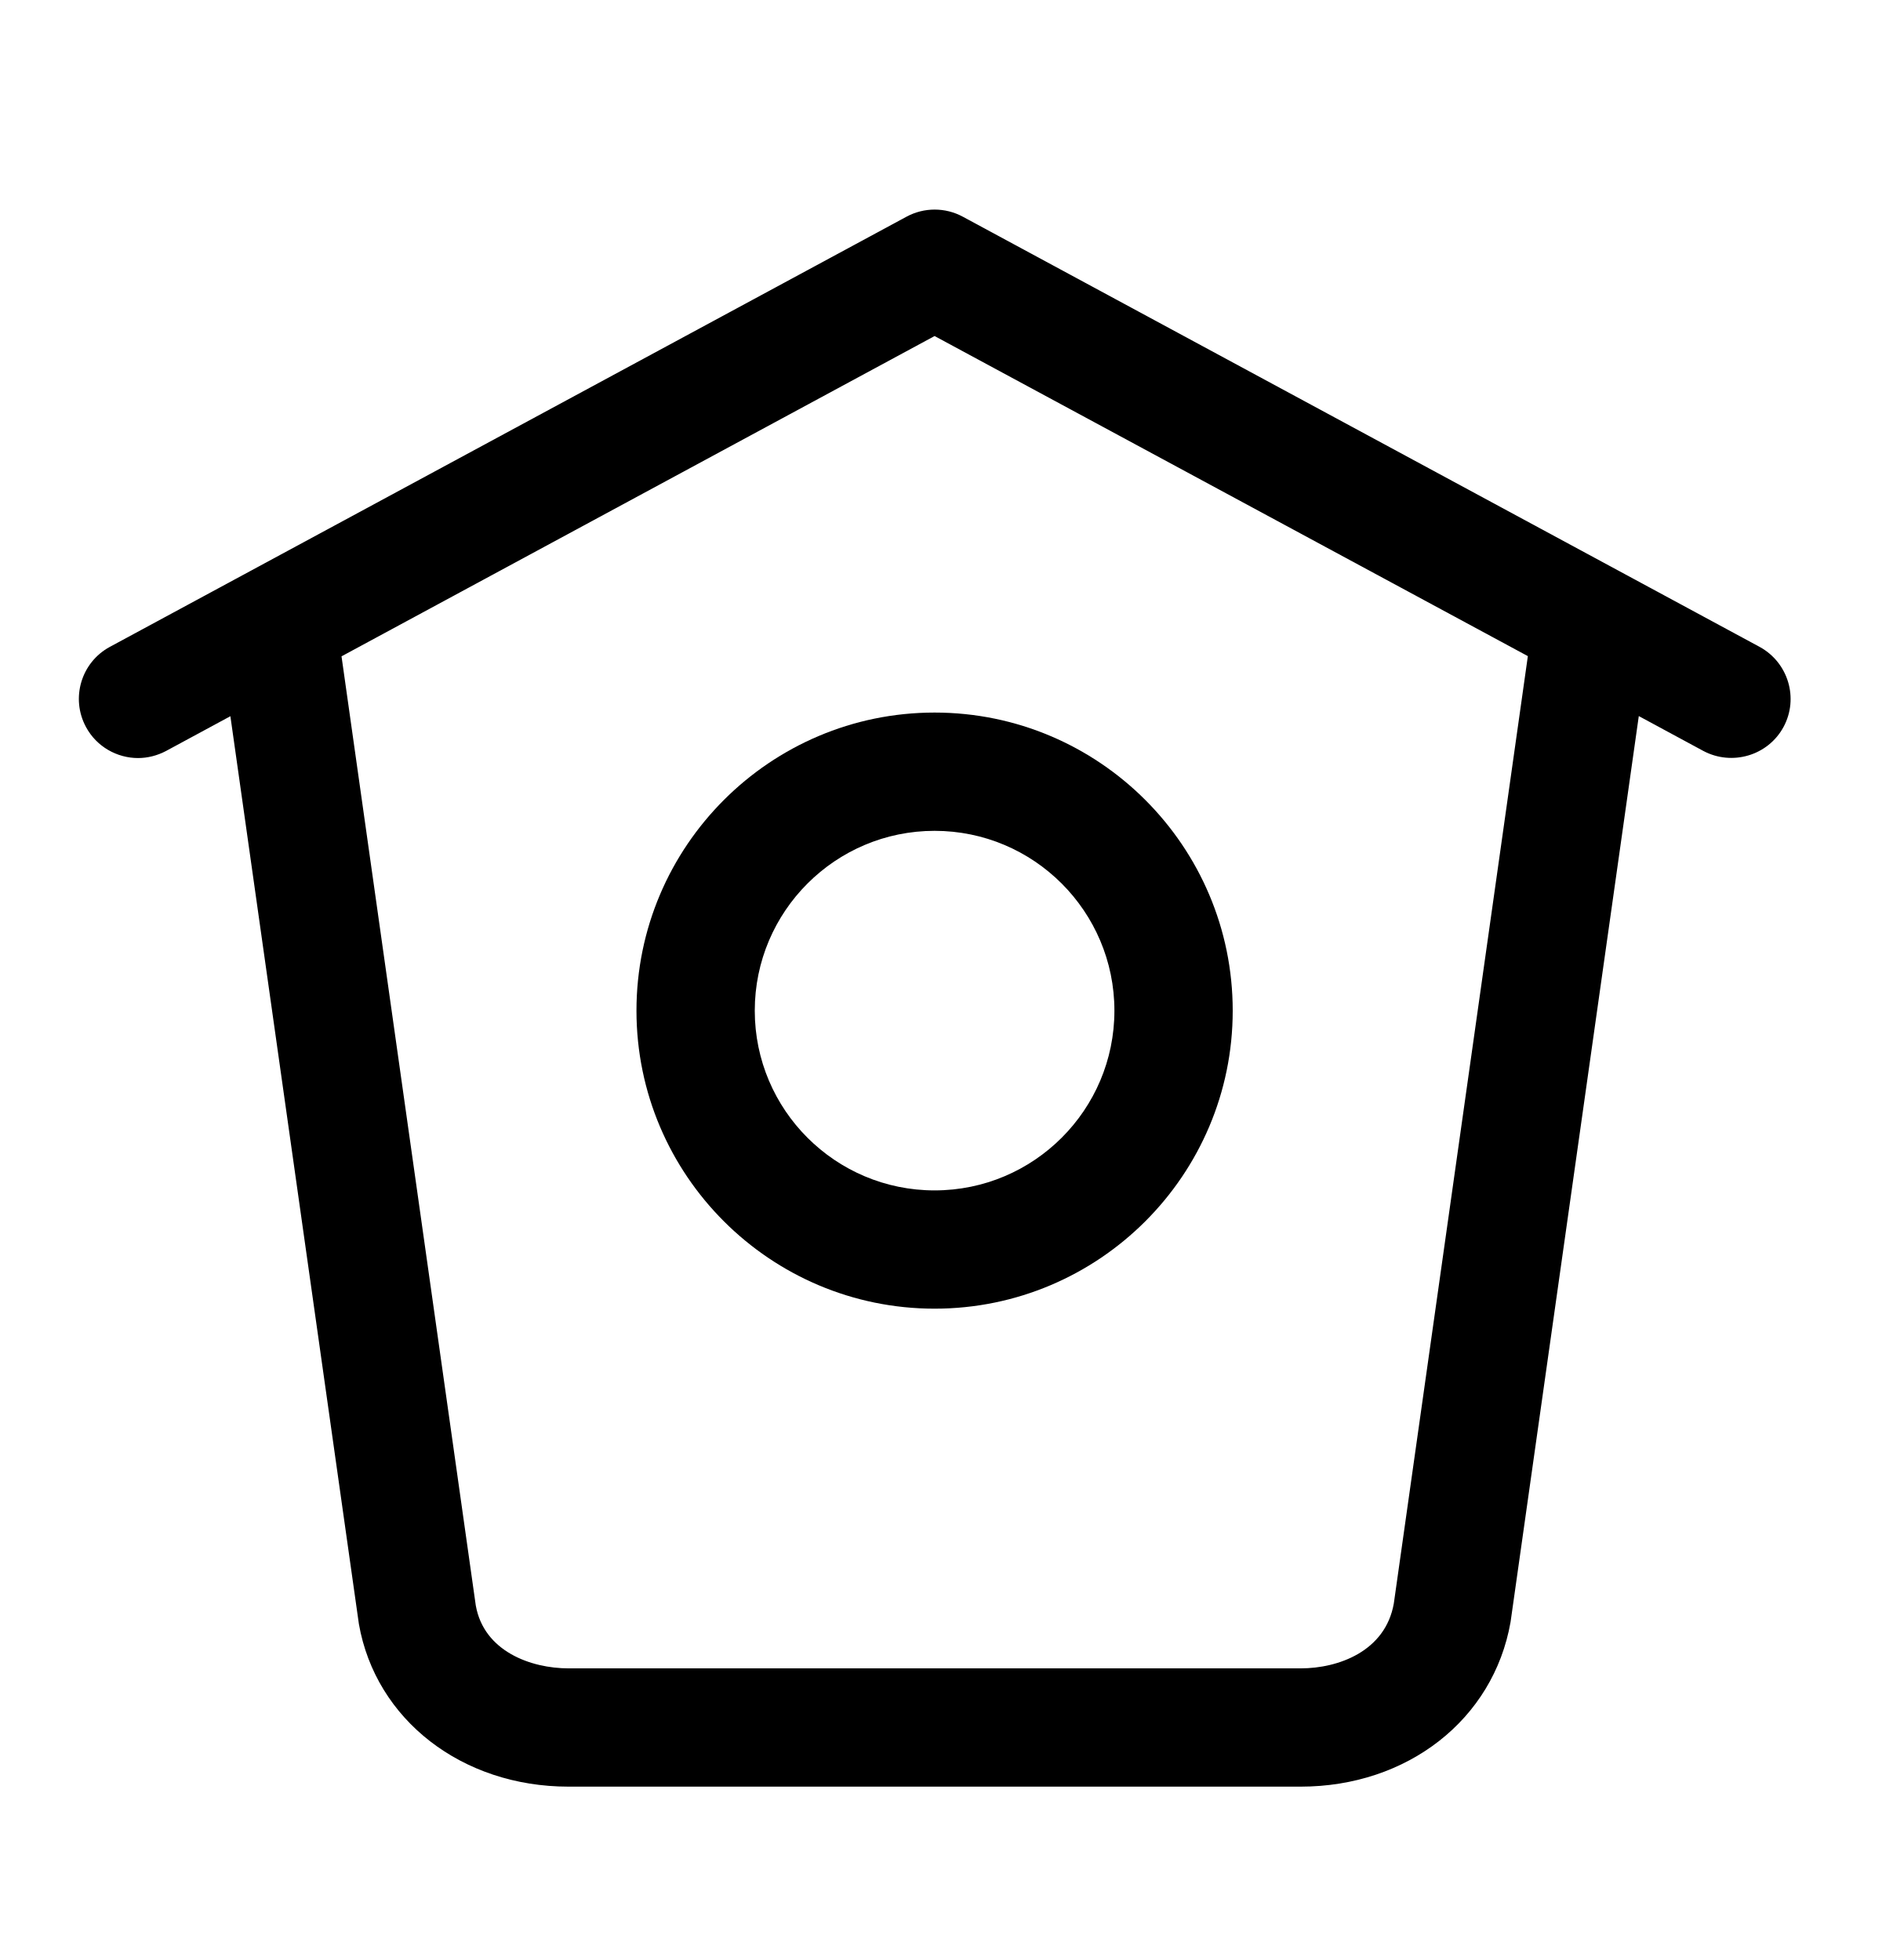
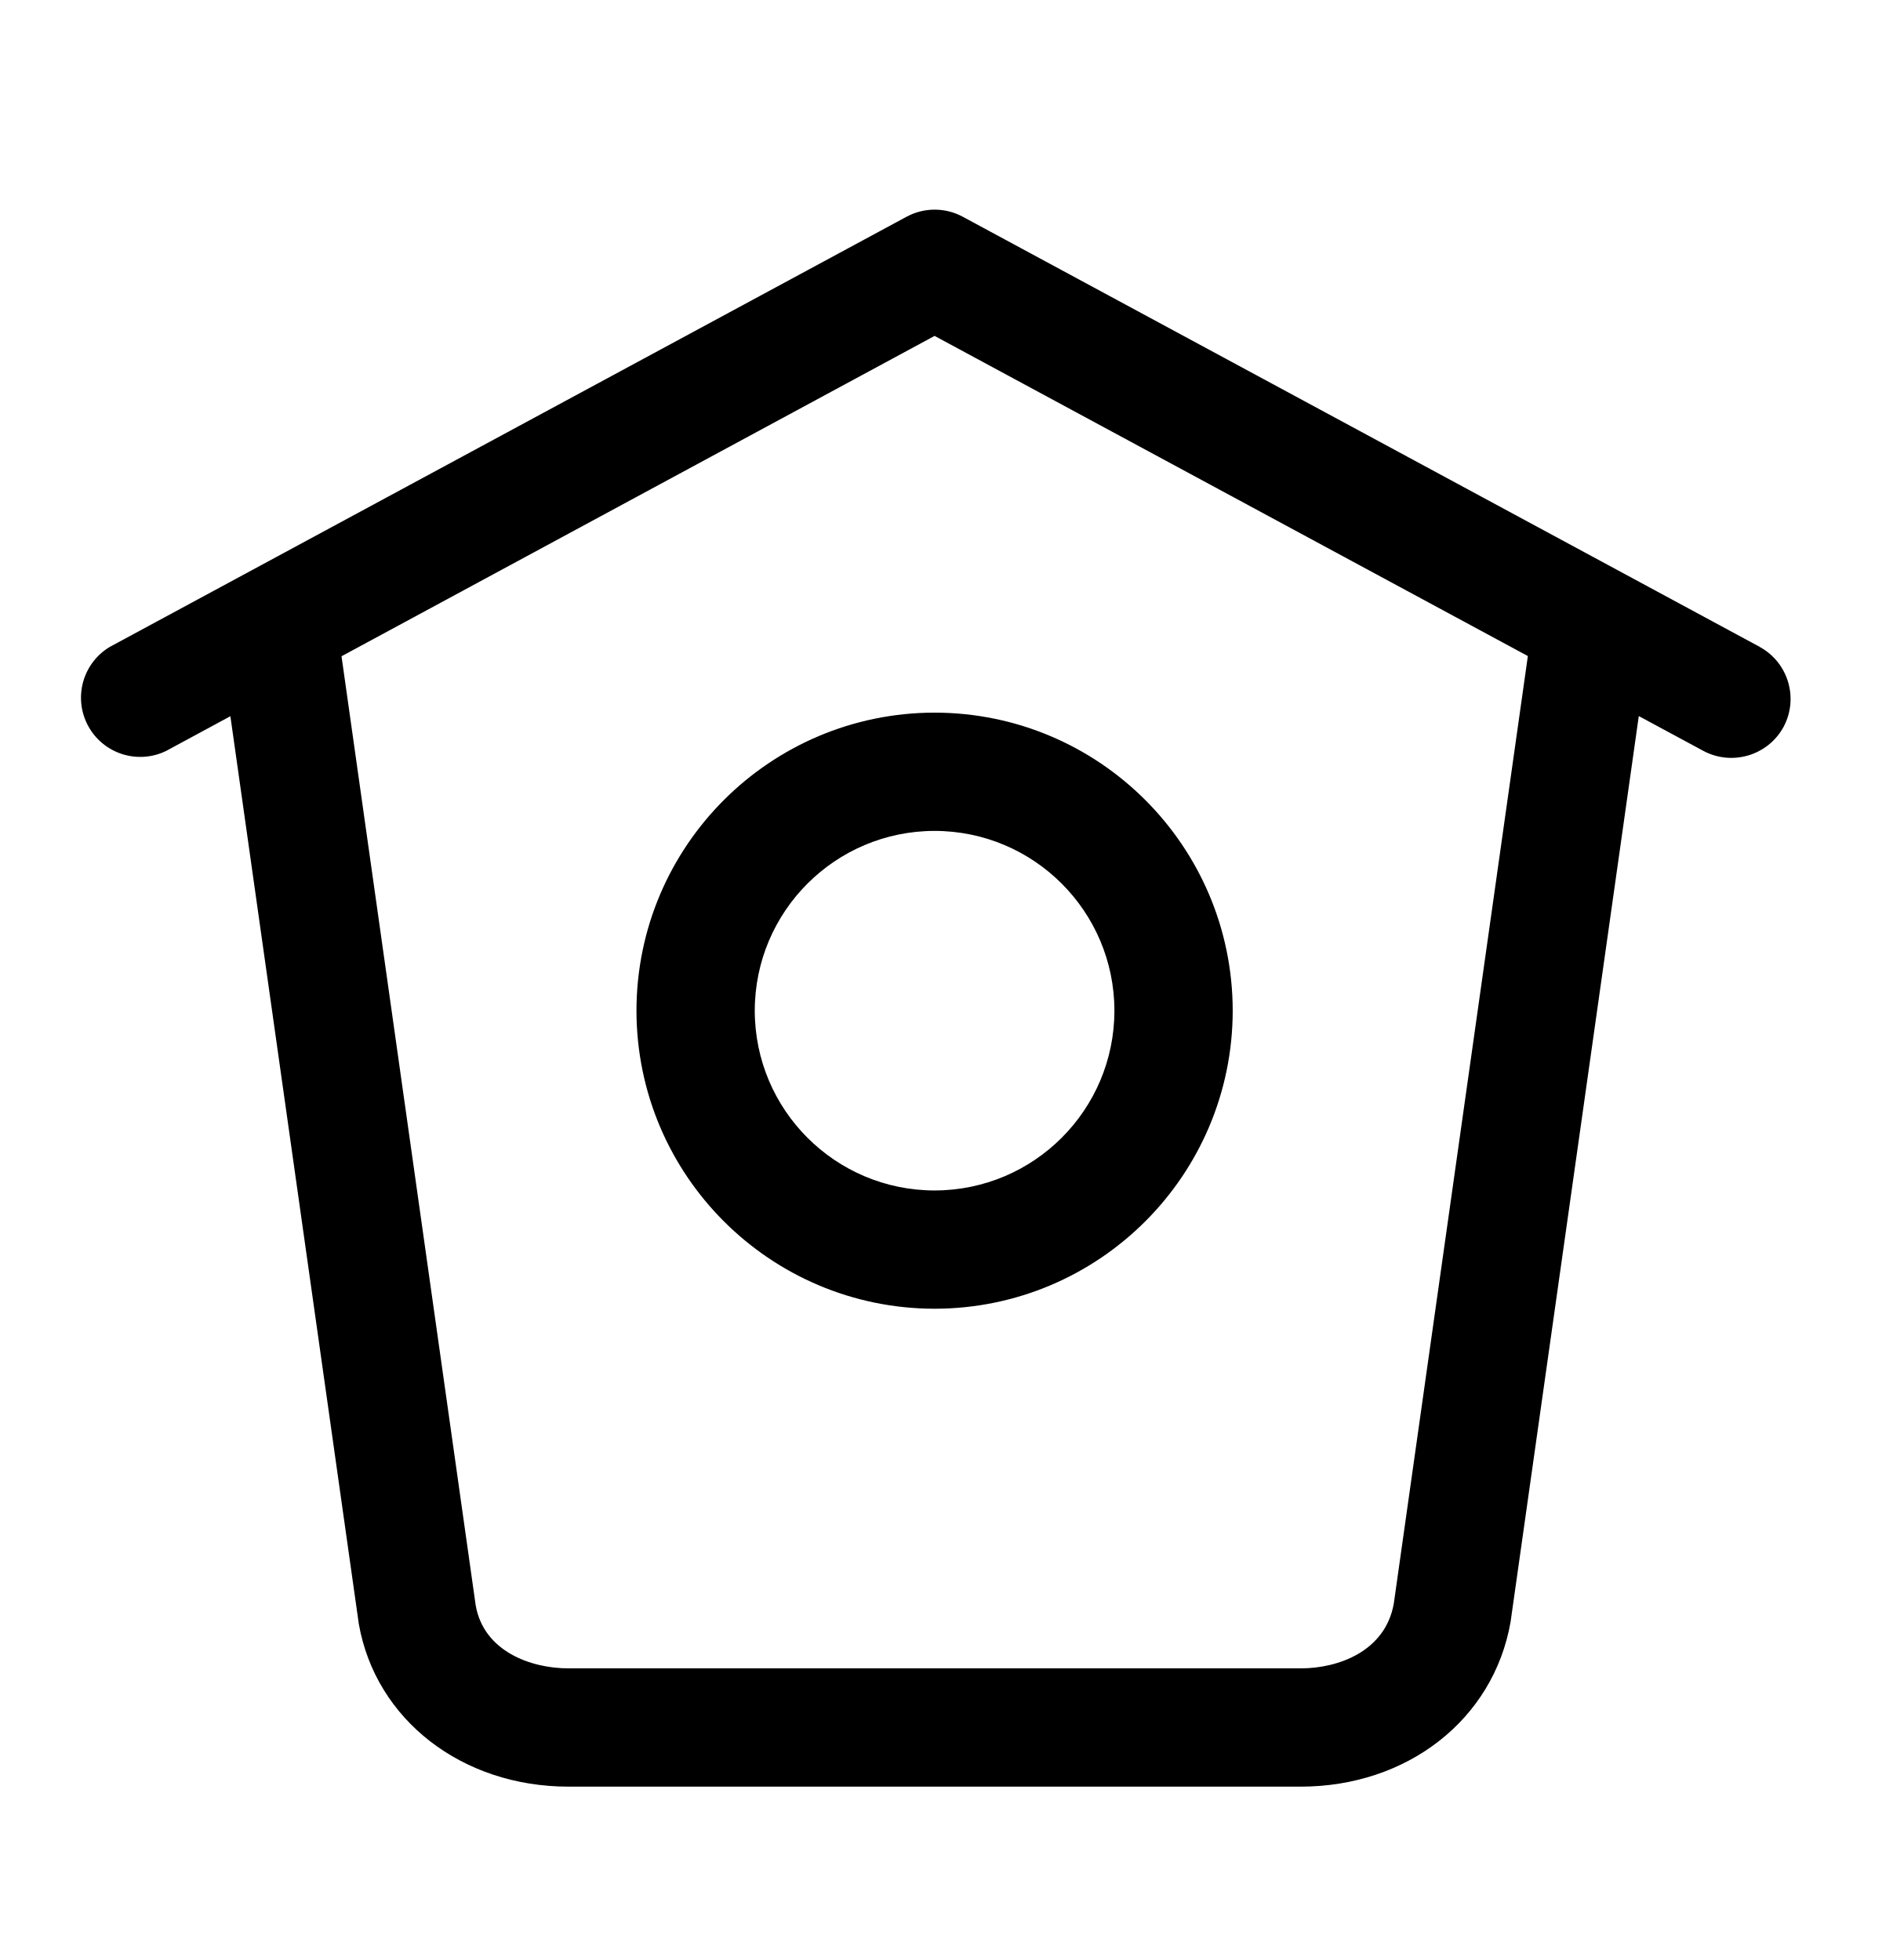
- <svg xmlns="http://www.w3.org/2000/svg" width="28" height="29" viewBox="0 0 28 29" fill="none">
-   <mask id="mask0_6_377" style="mask-type:alpha" maskUnits="userSpaceOnUse" x="0" y="0" width="28" height="29">
-     <rect y="0.768" width="28" height="28" fill="#C4C4C4" />
+ <svg xmlns="http://www.w3.org/2000/svg" width="28" height="29" fill="none">
+   <mask id="a" style="mask-type:alpha" maskUnits="userSpaceOnUse" x="0" y="0" width="28" height="29">
+     <path fill="#C4C4C4" d="M0 .768h28v28H0z" />
  </mask>
-   <g mask="url(#mask0_6_377)">
-     <path d="M26.029 9.571L14.242 3.206C13.982 3.066 13.67 3.066 13.41 3.206L1.625 9.571C1.201 9.8 1.042 10.331 1.272 10.757C1.429 11.049 1.732 11.216 2.042 11.216C2.182 11.216 2.325 11.181 2.457 11.111L3.408 10.597L5.309 24.029C5.558 25.447 6.835 26.435 8.41 26.435H19.239C20.816 26.435 22.091 25.445 22.345 24L24.242 10.595L25.197 11.111C25.621 11.336 26.153 11.181 26.383 10.756C26.612 10.332 26.453 9.802 26.029 9.571ZM20.618 23.726C20.493 24.433 19.797 24.685 19.241 24.685H8.412C7.852 24.685 7.158 24.433 7.038 23.754L5.052 9.711L13.825 4.972L22.601 9.708L20.618 23.726Z" fill="black" />
-     <path d="M9.415 14.954C9.415 17.385 11.393 19.363 13.825 19.363C16.258 19.363 18.235 17.385 18.235 14.954C18.235 12.522 16.258 10.543 13.825 10.543C11.393 10.543 9.415 12.522 9.415 14.954ZM16.485 14.954C16.485 16.421 15.293 17.613 13.825 17.613C12.357 17.613 11.165 16.421 11.165 14.954C11.165 13.486 12.357 12.293 13.825 12.293C15.293 12.293 16.485 13.486 16.485 14.954Z" fill="black" />
+   <g mask="url(#a)" fill="#000">
+     <path d="M26.029 9.57 14.242 3.207a.876.876 0 0 0-.832 0L1.625 9.571a.876.876 0 0 0 .832 1.54l.951-.514 1.9 13.432c.25 1.418 1.527 2.406 3.102 2.406h10.829c1.577 0 2.852-.99 3.106-2.435l1.897-13.405.955.515a.88.88 0 0 0 1.186-.354.877.877 0 0 0-.354-1.185zm-5.411 14.156c-.125.707-.82.959-1.377.959H8.41c-.56 0-1.253-.252-1.373-.931L5.052 9.71l8.773-4.74 8.776 4.737-1.983 14.018z" />
+     <path d="M9.415 14.954a4.415 4.415 0 0 0 4.41 4.41 4.415 4.415 0 0 0 4.41-4.41 4.415 4.415 0 0 0-4.41-4.41 4.415 4.415 0 0 0-4.41 4.41zm7.07 0a2.662 2.662 0 0 1-2.66 2.66 2.662 2.662 0 0 1-2.66-2.66 2.662 2.662 0 0 1 2.66-2.66 2.662 2.662 0 0 1 2.66 2.66z" />
  </g>
</svg>
